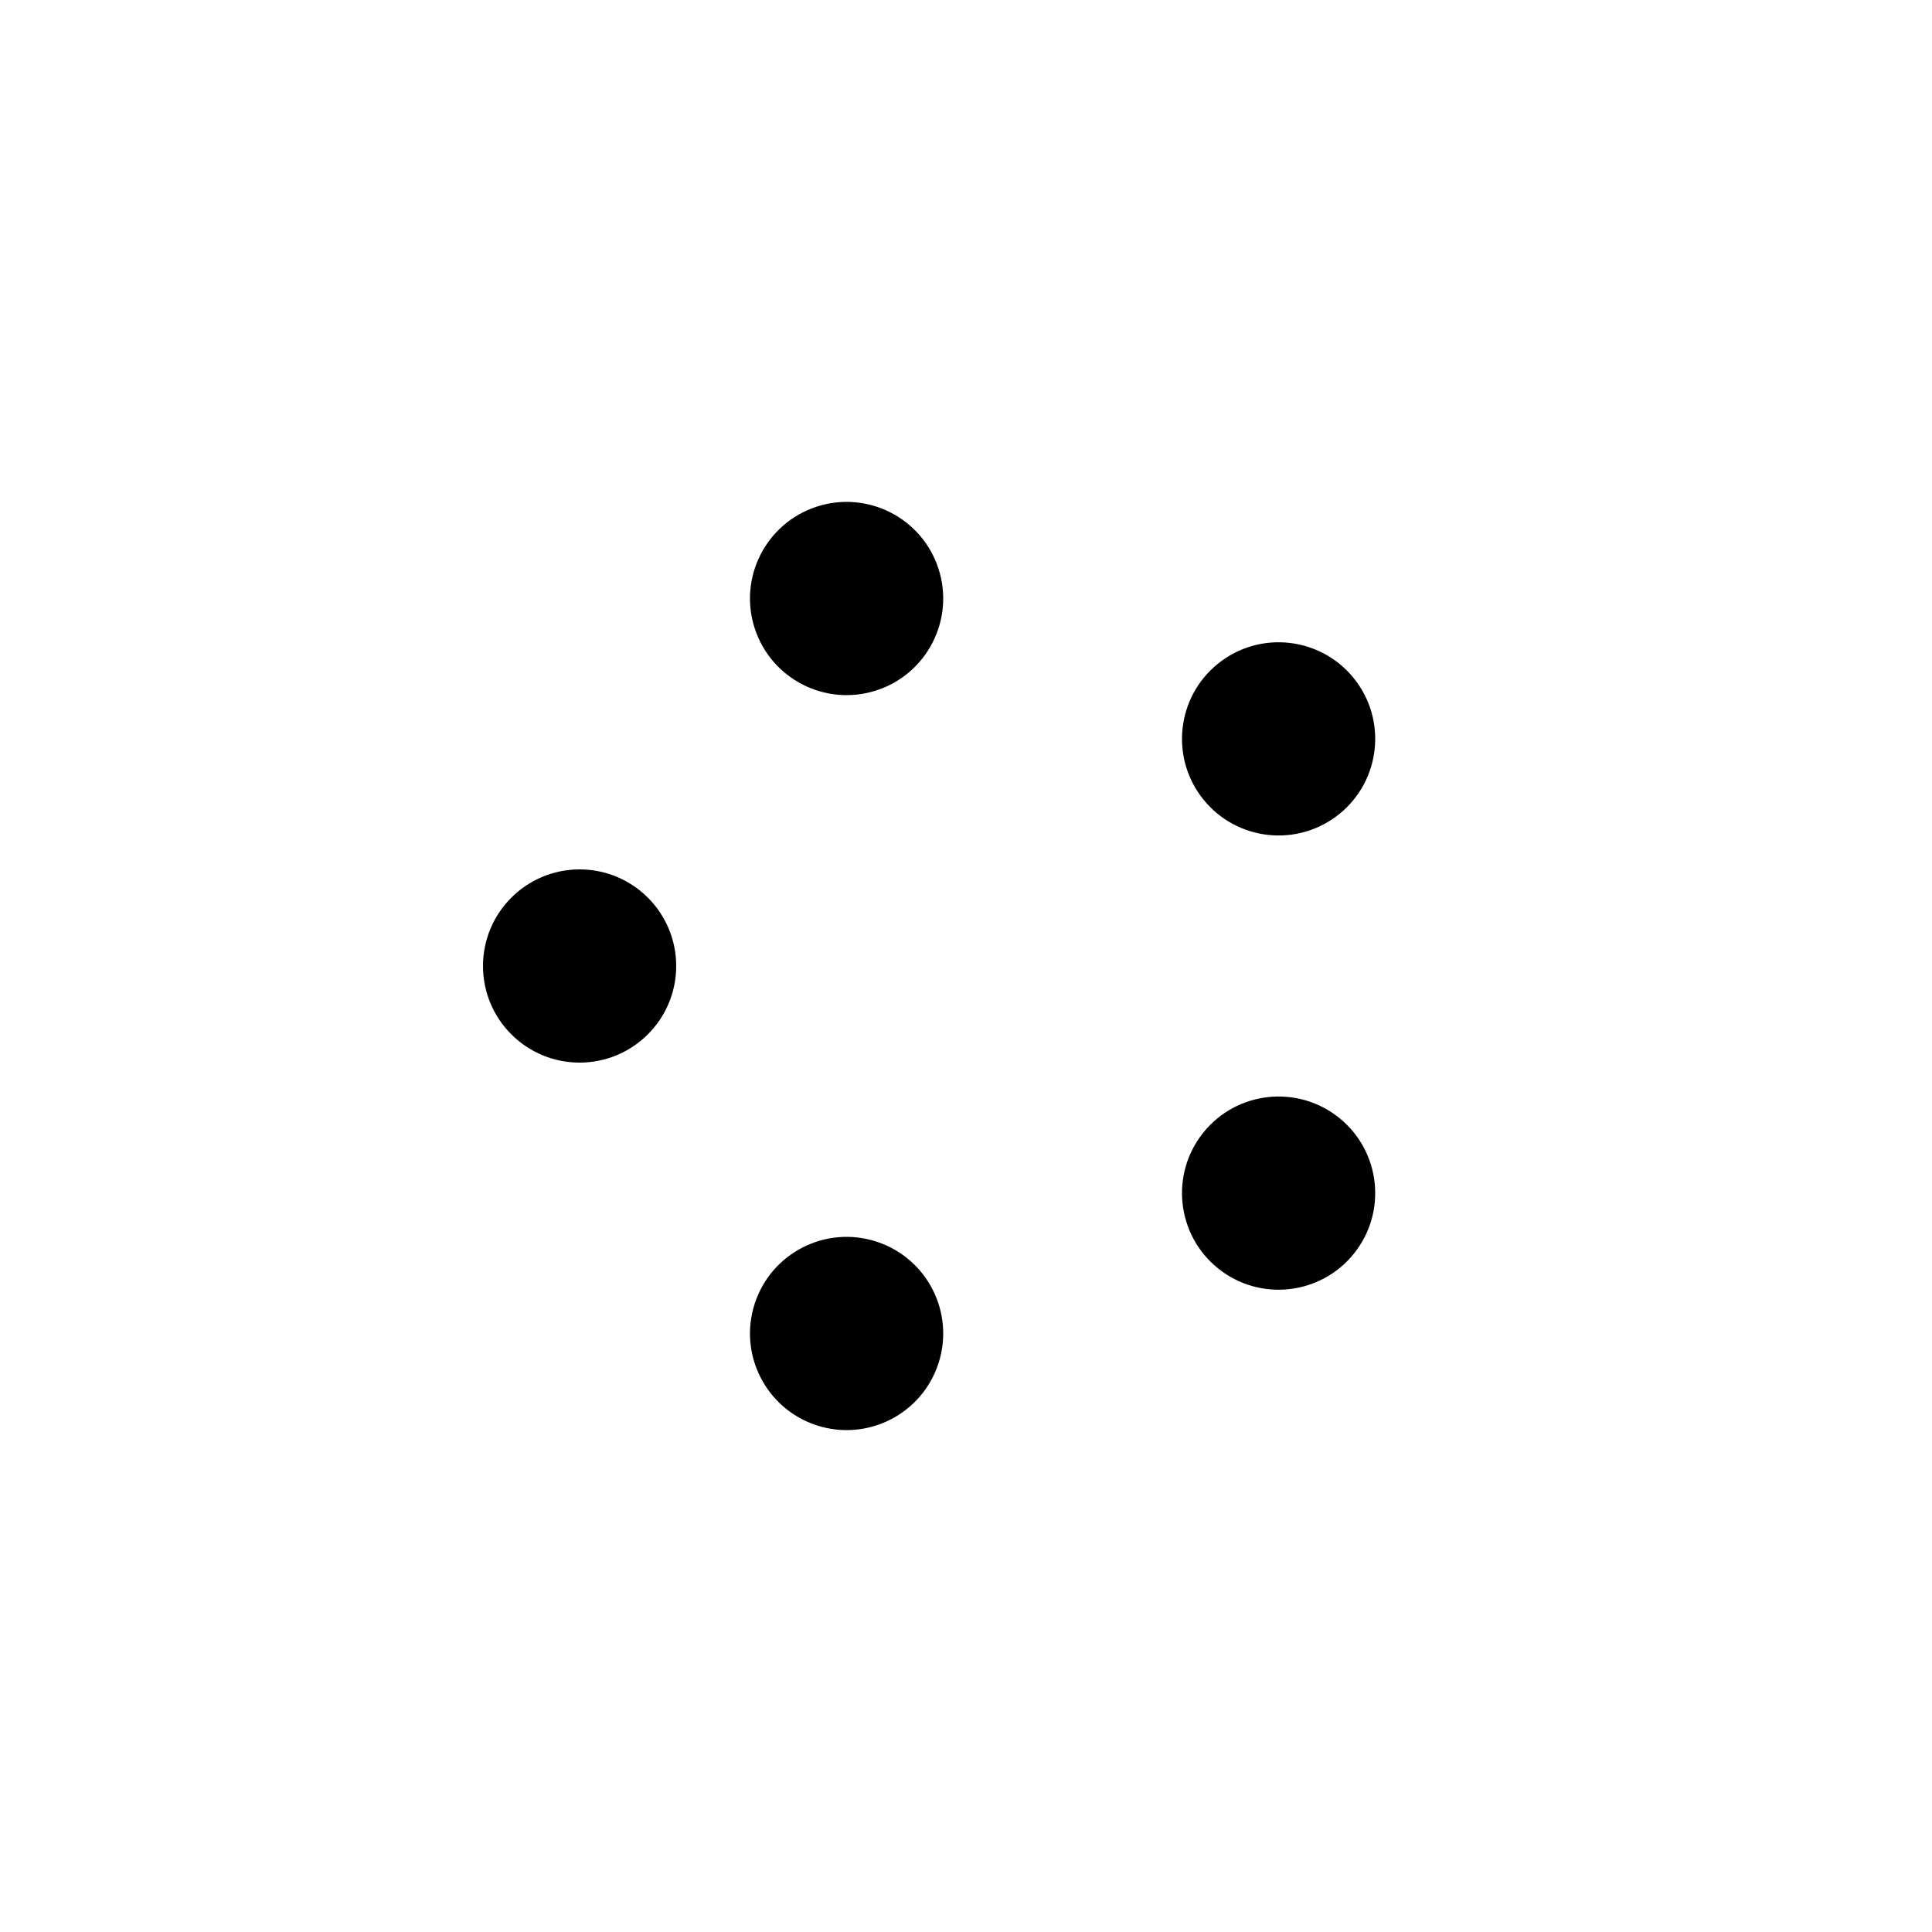
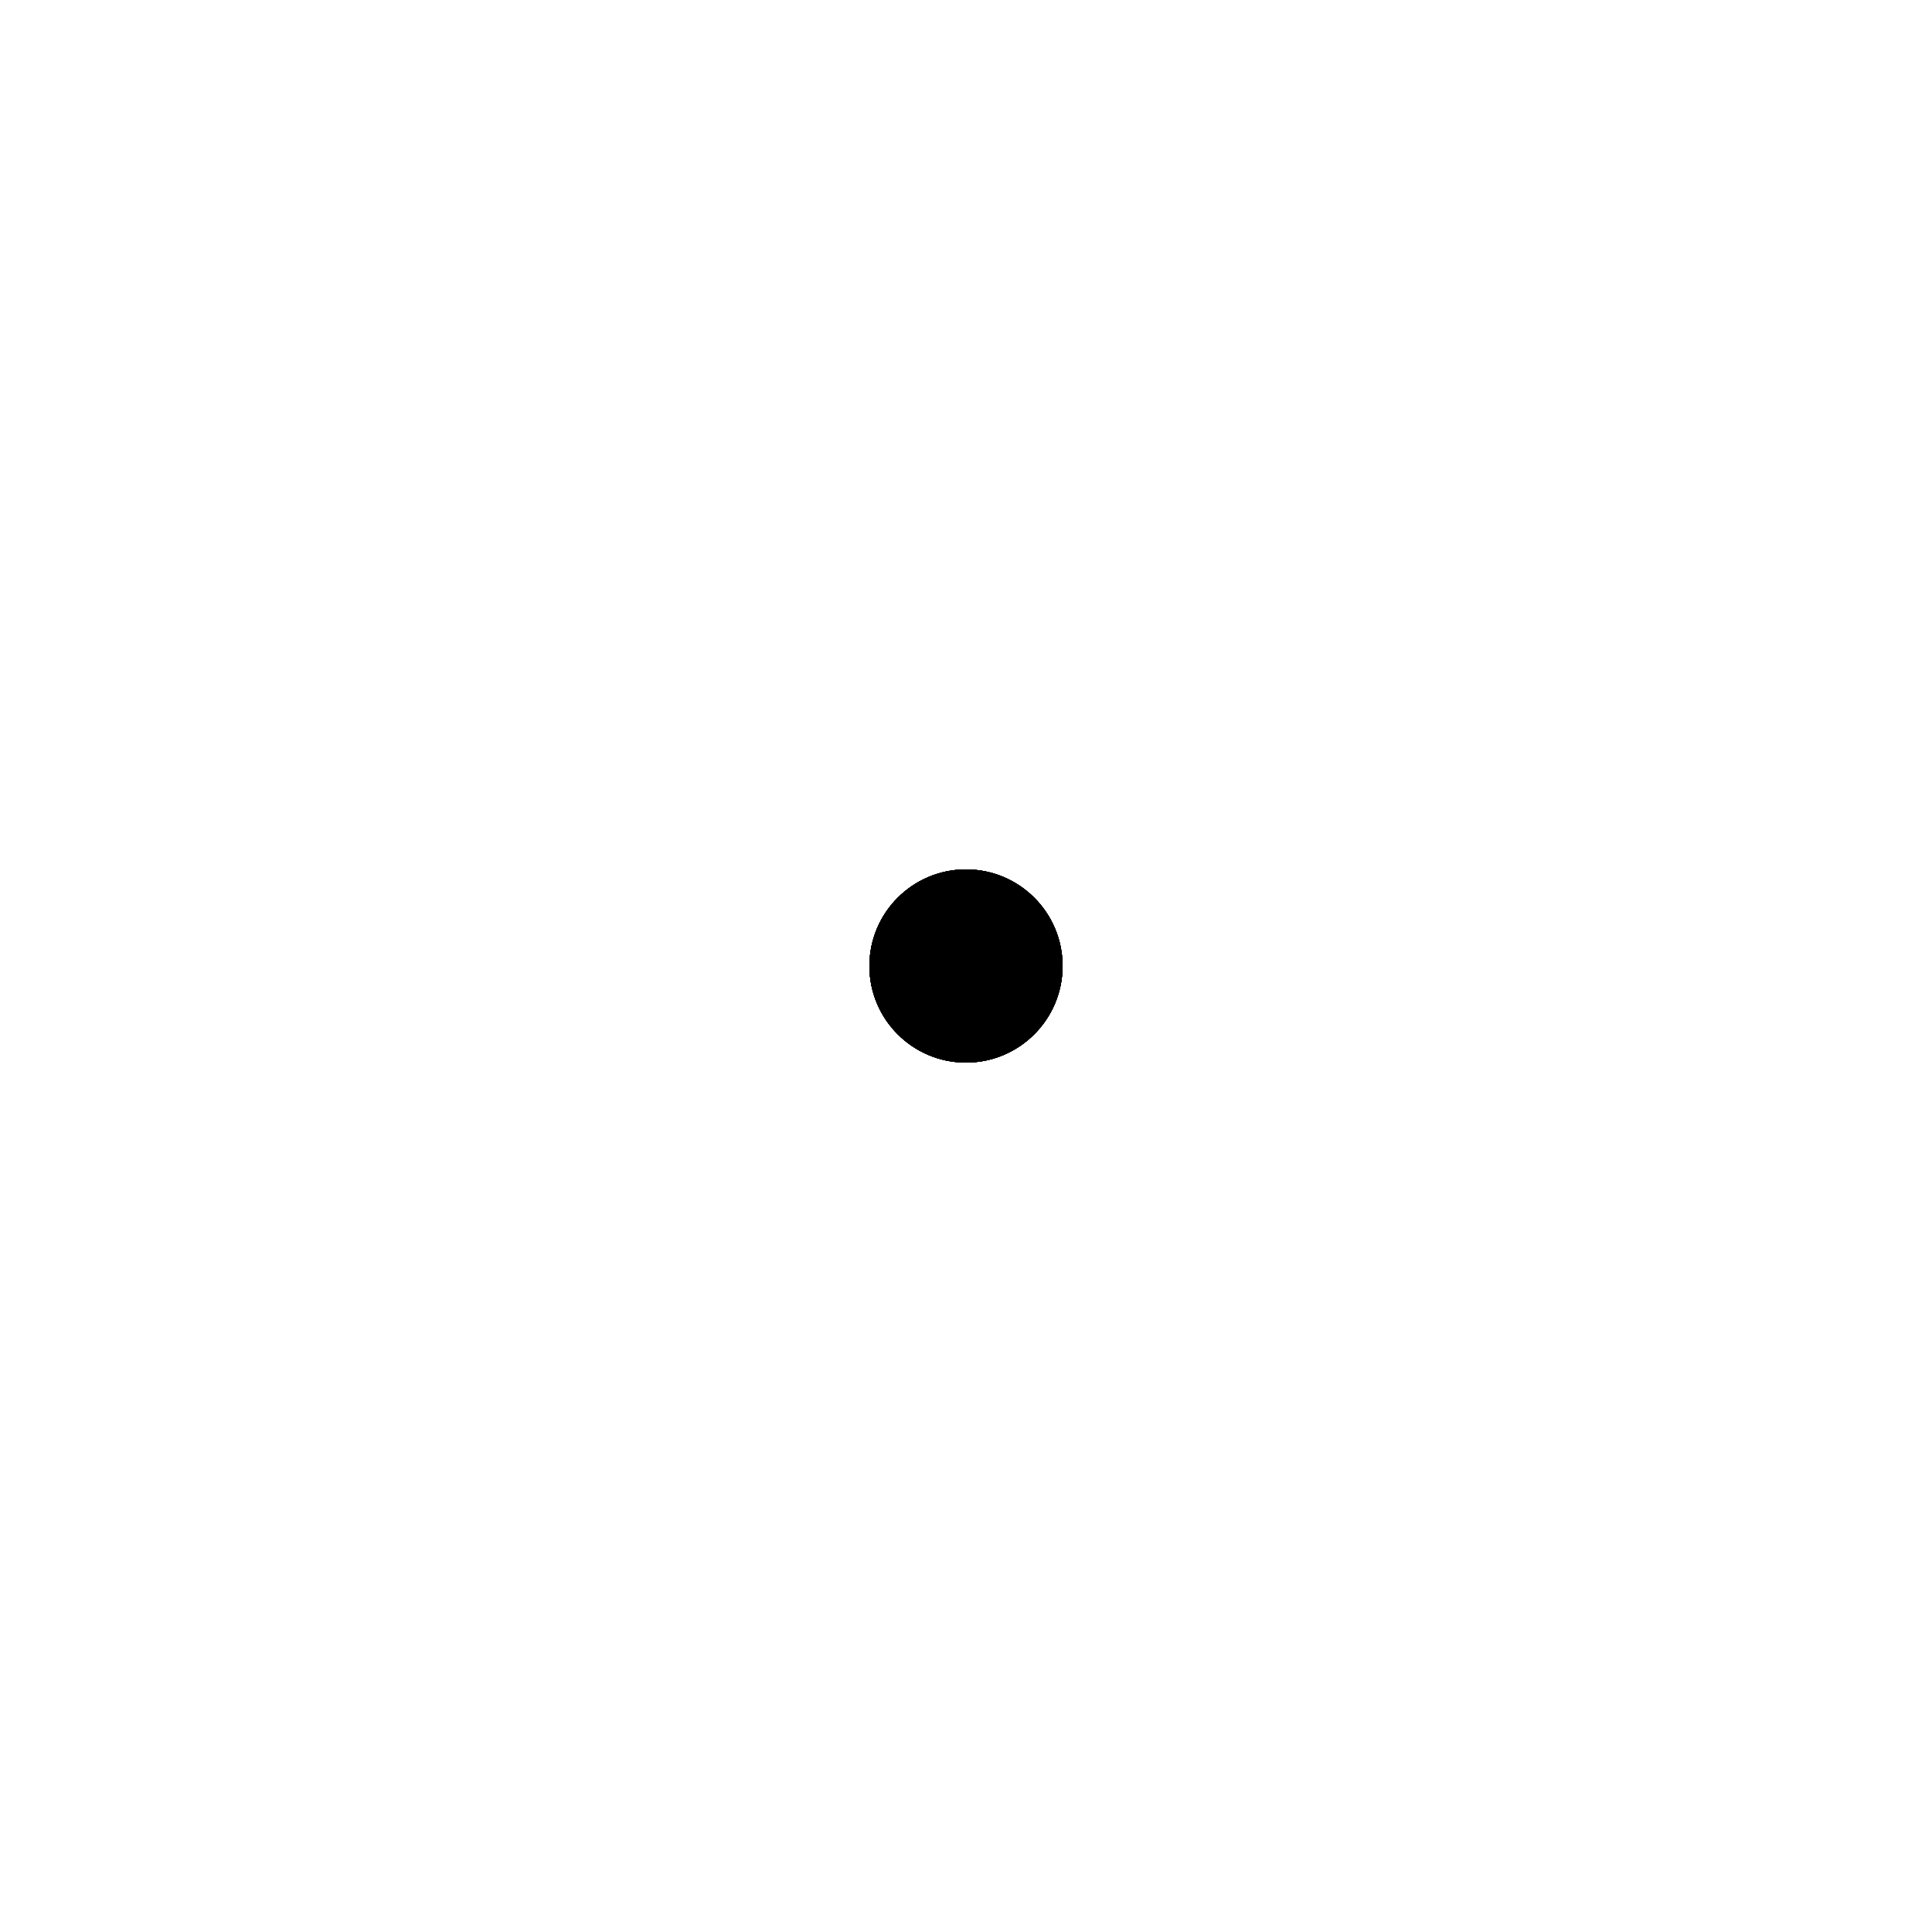
<svg xmlns="http://www.w3.org/2000/svg" viewBox="0 0 100 100" preserveAspectRatio="xMidYMid">
-   <g transform="rotate(0 50 50)">
-     <circle r="5" cx="30" cy="50">
-       <animateTransform attributeName="transform" type="translate" begin="0s" repeatCount="indefinite" dur="1s" values="0 0;13.82 -19.021" keyTimes="0;1" />
-       <animate attributeName="fill" dur="1s" begin="0s" repeatCount="indefinite" keyTimes="0;1" values="#430a39;#bc1550" />
-     </circle>
-   </g>
-   <g transform="rotate(72 50 50)">
-     <circle r="5" cx="30" cy="50">
-       <animateTransform attributeName="transform" type="translate" begin="0s" repeatCount="indefinite" dur="1s" values="0 0;13.82 -19.021" keyTimes="0;1" />
-       <animate attributeName="fill" dur="1s" begin="0s" repeatCount="indefinite" keyTimes="0;1" values="#bc1550;#e87f02" />
-     </circle>
-   </g>
-   <g transform="rotate(144 50 50)">
-     <circle r="5" cx="30" cy="50">
-       <animateTransform attributeName="transform" type="translate" begin="0s" repeatCount="indefinite" dur="1s" values="0 0;13.82 -19.021" keyTimes="0;1" />
-       <animate attributeName="fill" dur="1s" begin="0s" repeatCount="indefinite" keyTimes="0;1" values="#e87f02;#f5c700" />
-     </circle>
-   </g>
-   <g transform="rotate(216 50 50)">
-     <circle r="5" cx="30" cy="50">
-       <animateTransform attributeName="transform" type="translate" begin="0s" repeatCount="indefinite" dur="1s" values="0 0;13.82 -19.021" keyTimes="0;1" />
-       <animate attributeName="fill" dur="1s" begin="0s" repeatCount="indefinite" keyTimes="0;1" values="#f5c700;#88990f" />
-     </circle>
-   </g>
-   <g transform="rotate(288 50 50)">
-     <circle r="5" cx="30" cy="50">
-       <animateTransform attributeName="transform" type="translate" begin="0s" repeatCount="indefinite" dur="1s" values="0 0;13.82 -19.021" keyTimes="0;1" />
-       <animate attributeName="fill" dur="1s" begin="0s" repeatCount="indefinite" keyTimes="0;1" values="#88990f;#430a39" />
-     </circle>
-   </g>
+   <style type="text/css">
+   
+ @keyframes coloredBounce {
+   0% {
+     fill: #430a39;
+     transform: translate(0, -20px);
+   }
+ 
+   20% {
+     fill: #bc1550;
+     transform: translate(19px, -6px);
+   }
+ 
+   40% {
+     fill: #e87f02;
+     transform: translate(12px, 16px);
+   }
+ 
+   60% {
+     fill: #f5c700;
+     transform: translate(-12px, 16px);
+   }
+ 
+   80% {
+     fill: #88990f;
+     transform: translate(-19px, -6px);
+   }
+ 
+   100% {
+     fill: #430a39;
+     transform: translate(0, -20px);
+   }
+ }
+ 
+ circle {
+   animation: coloredBounce 5s linear infinite;
+ }
+   
+ </style>
+   <circle r="5" cx="50" cy="50" />
+   <circle r="5" cx="50" cy="50" style="animation-delay: -1s" />
+   <circle r="5" cx="50" cy="50" style="animation-delay: -2s" />
+   <circle r="5" cx="50" cy="50" style="animation-delay: -3s" />
+   <circle r="5" cx="50" cy="50" style="animation-delay: -4s" />
</svg>
